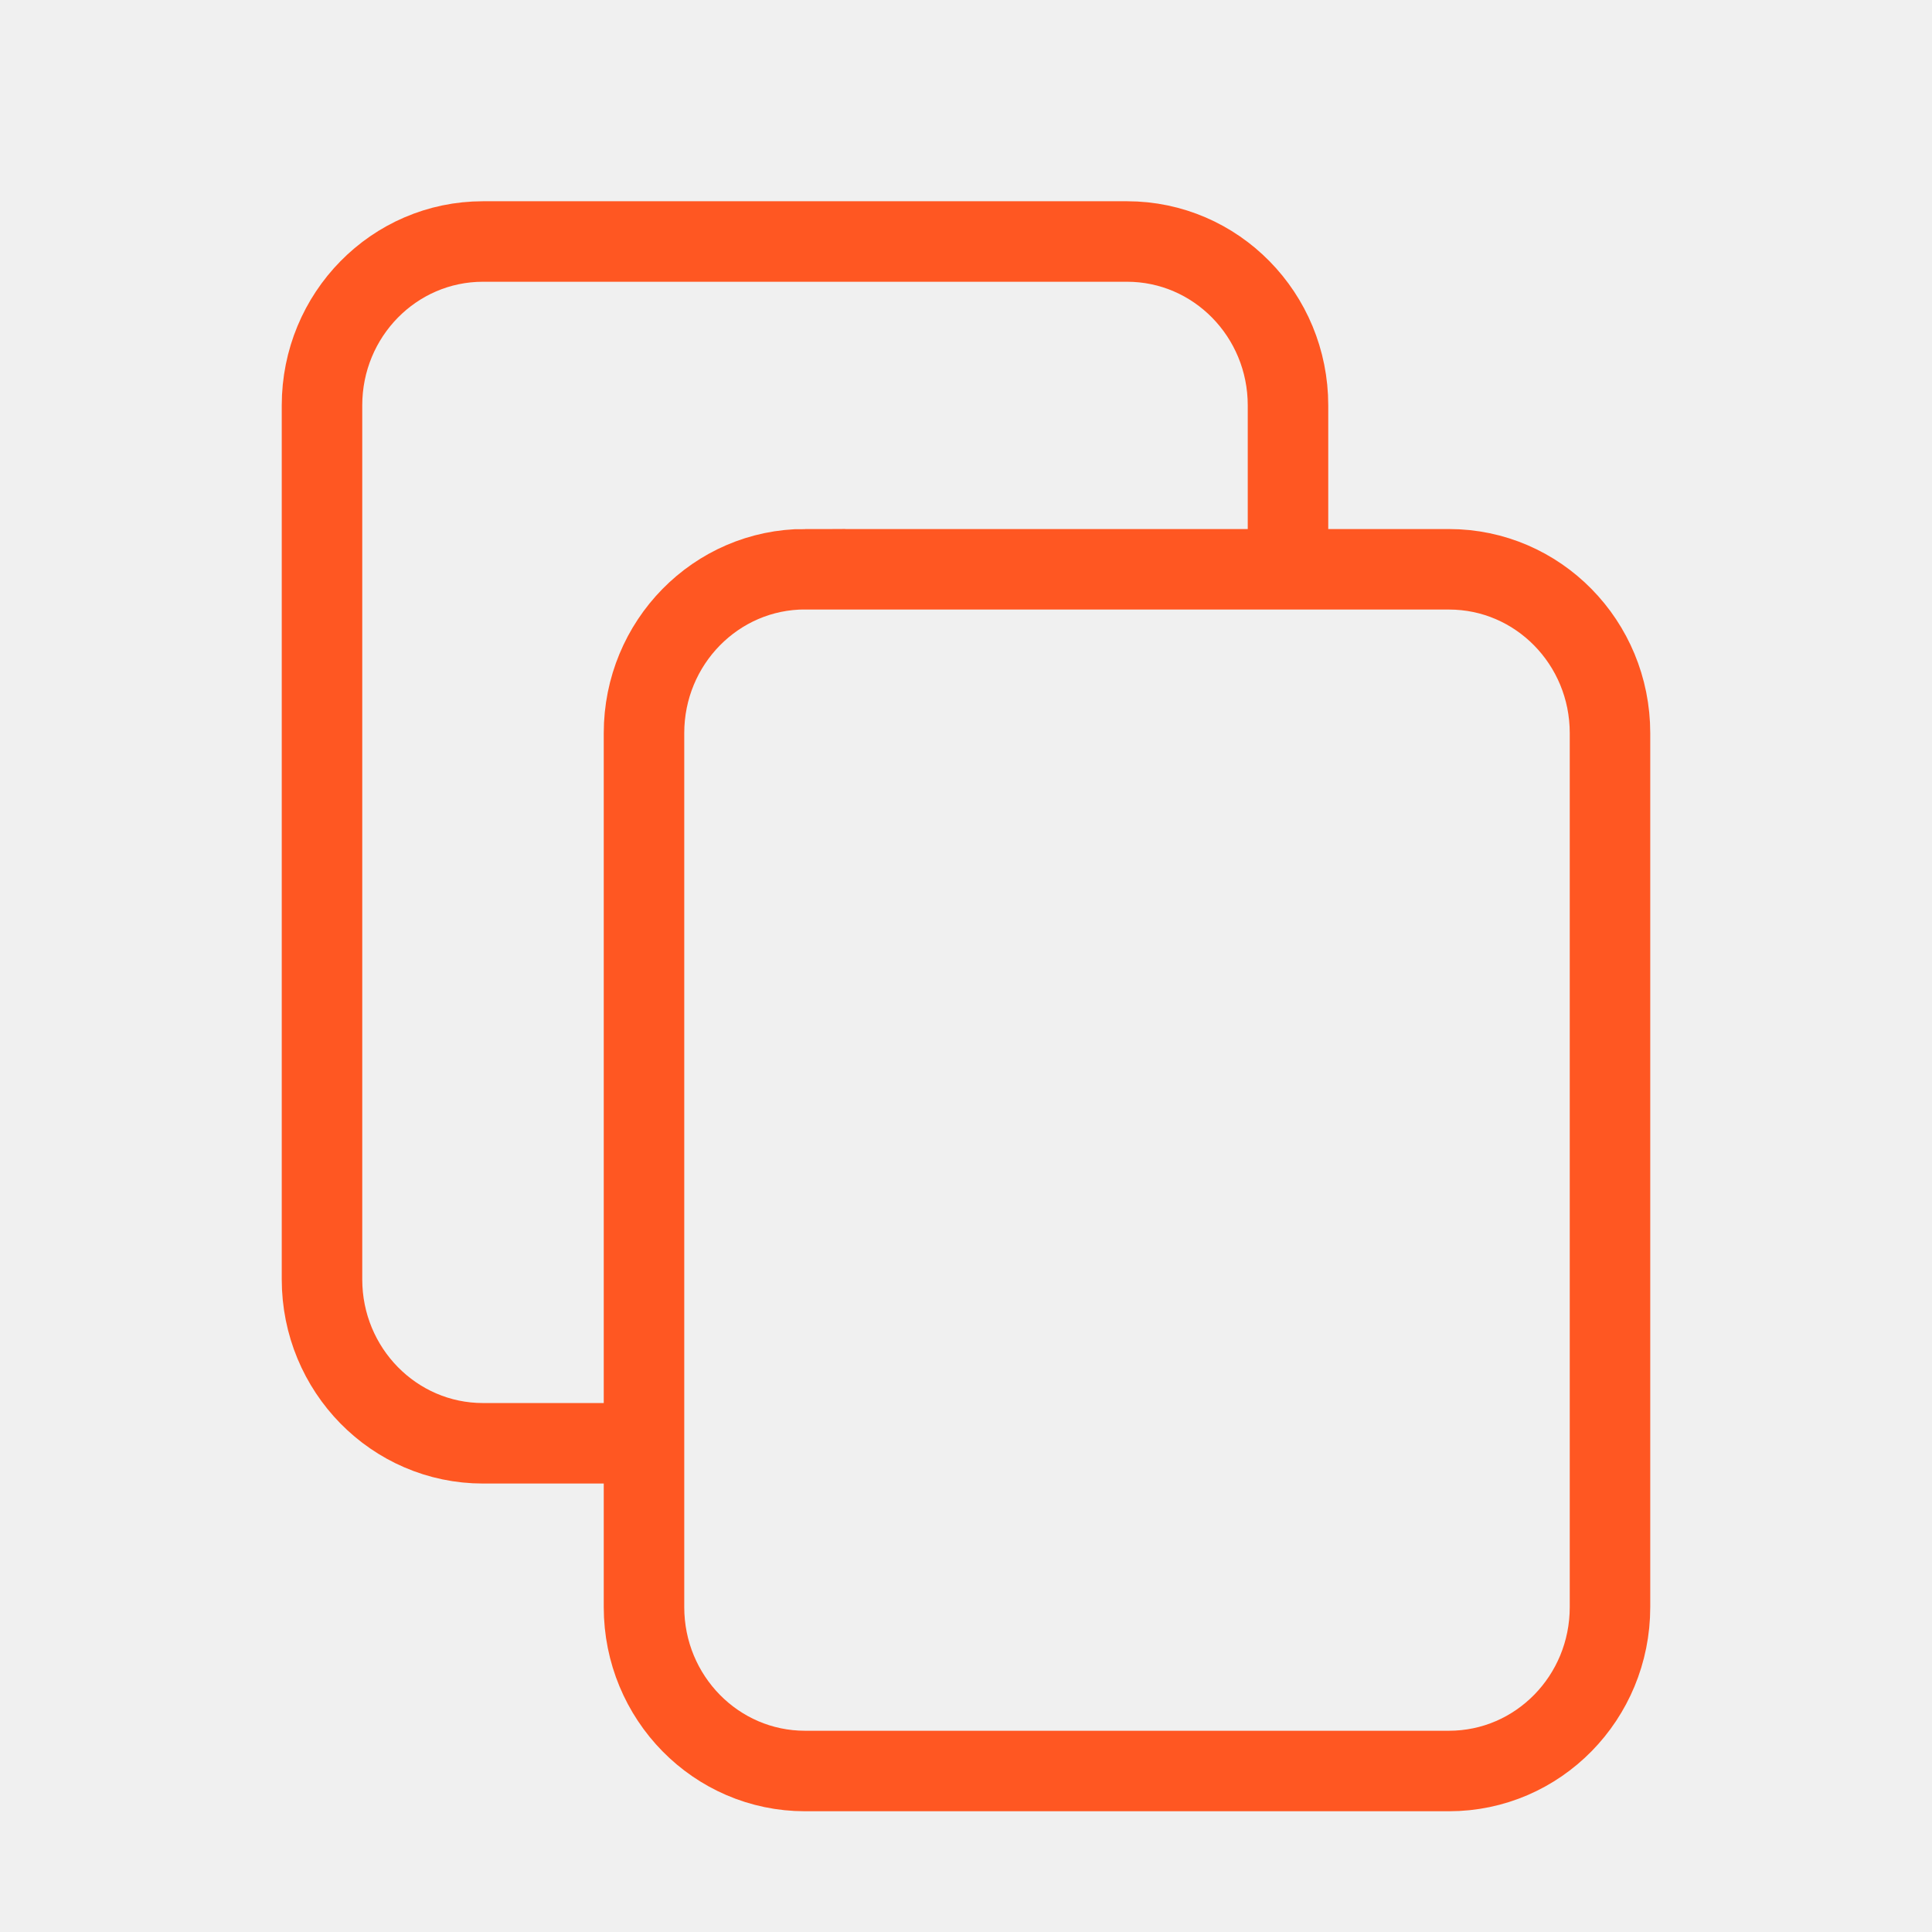
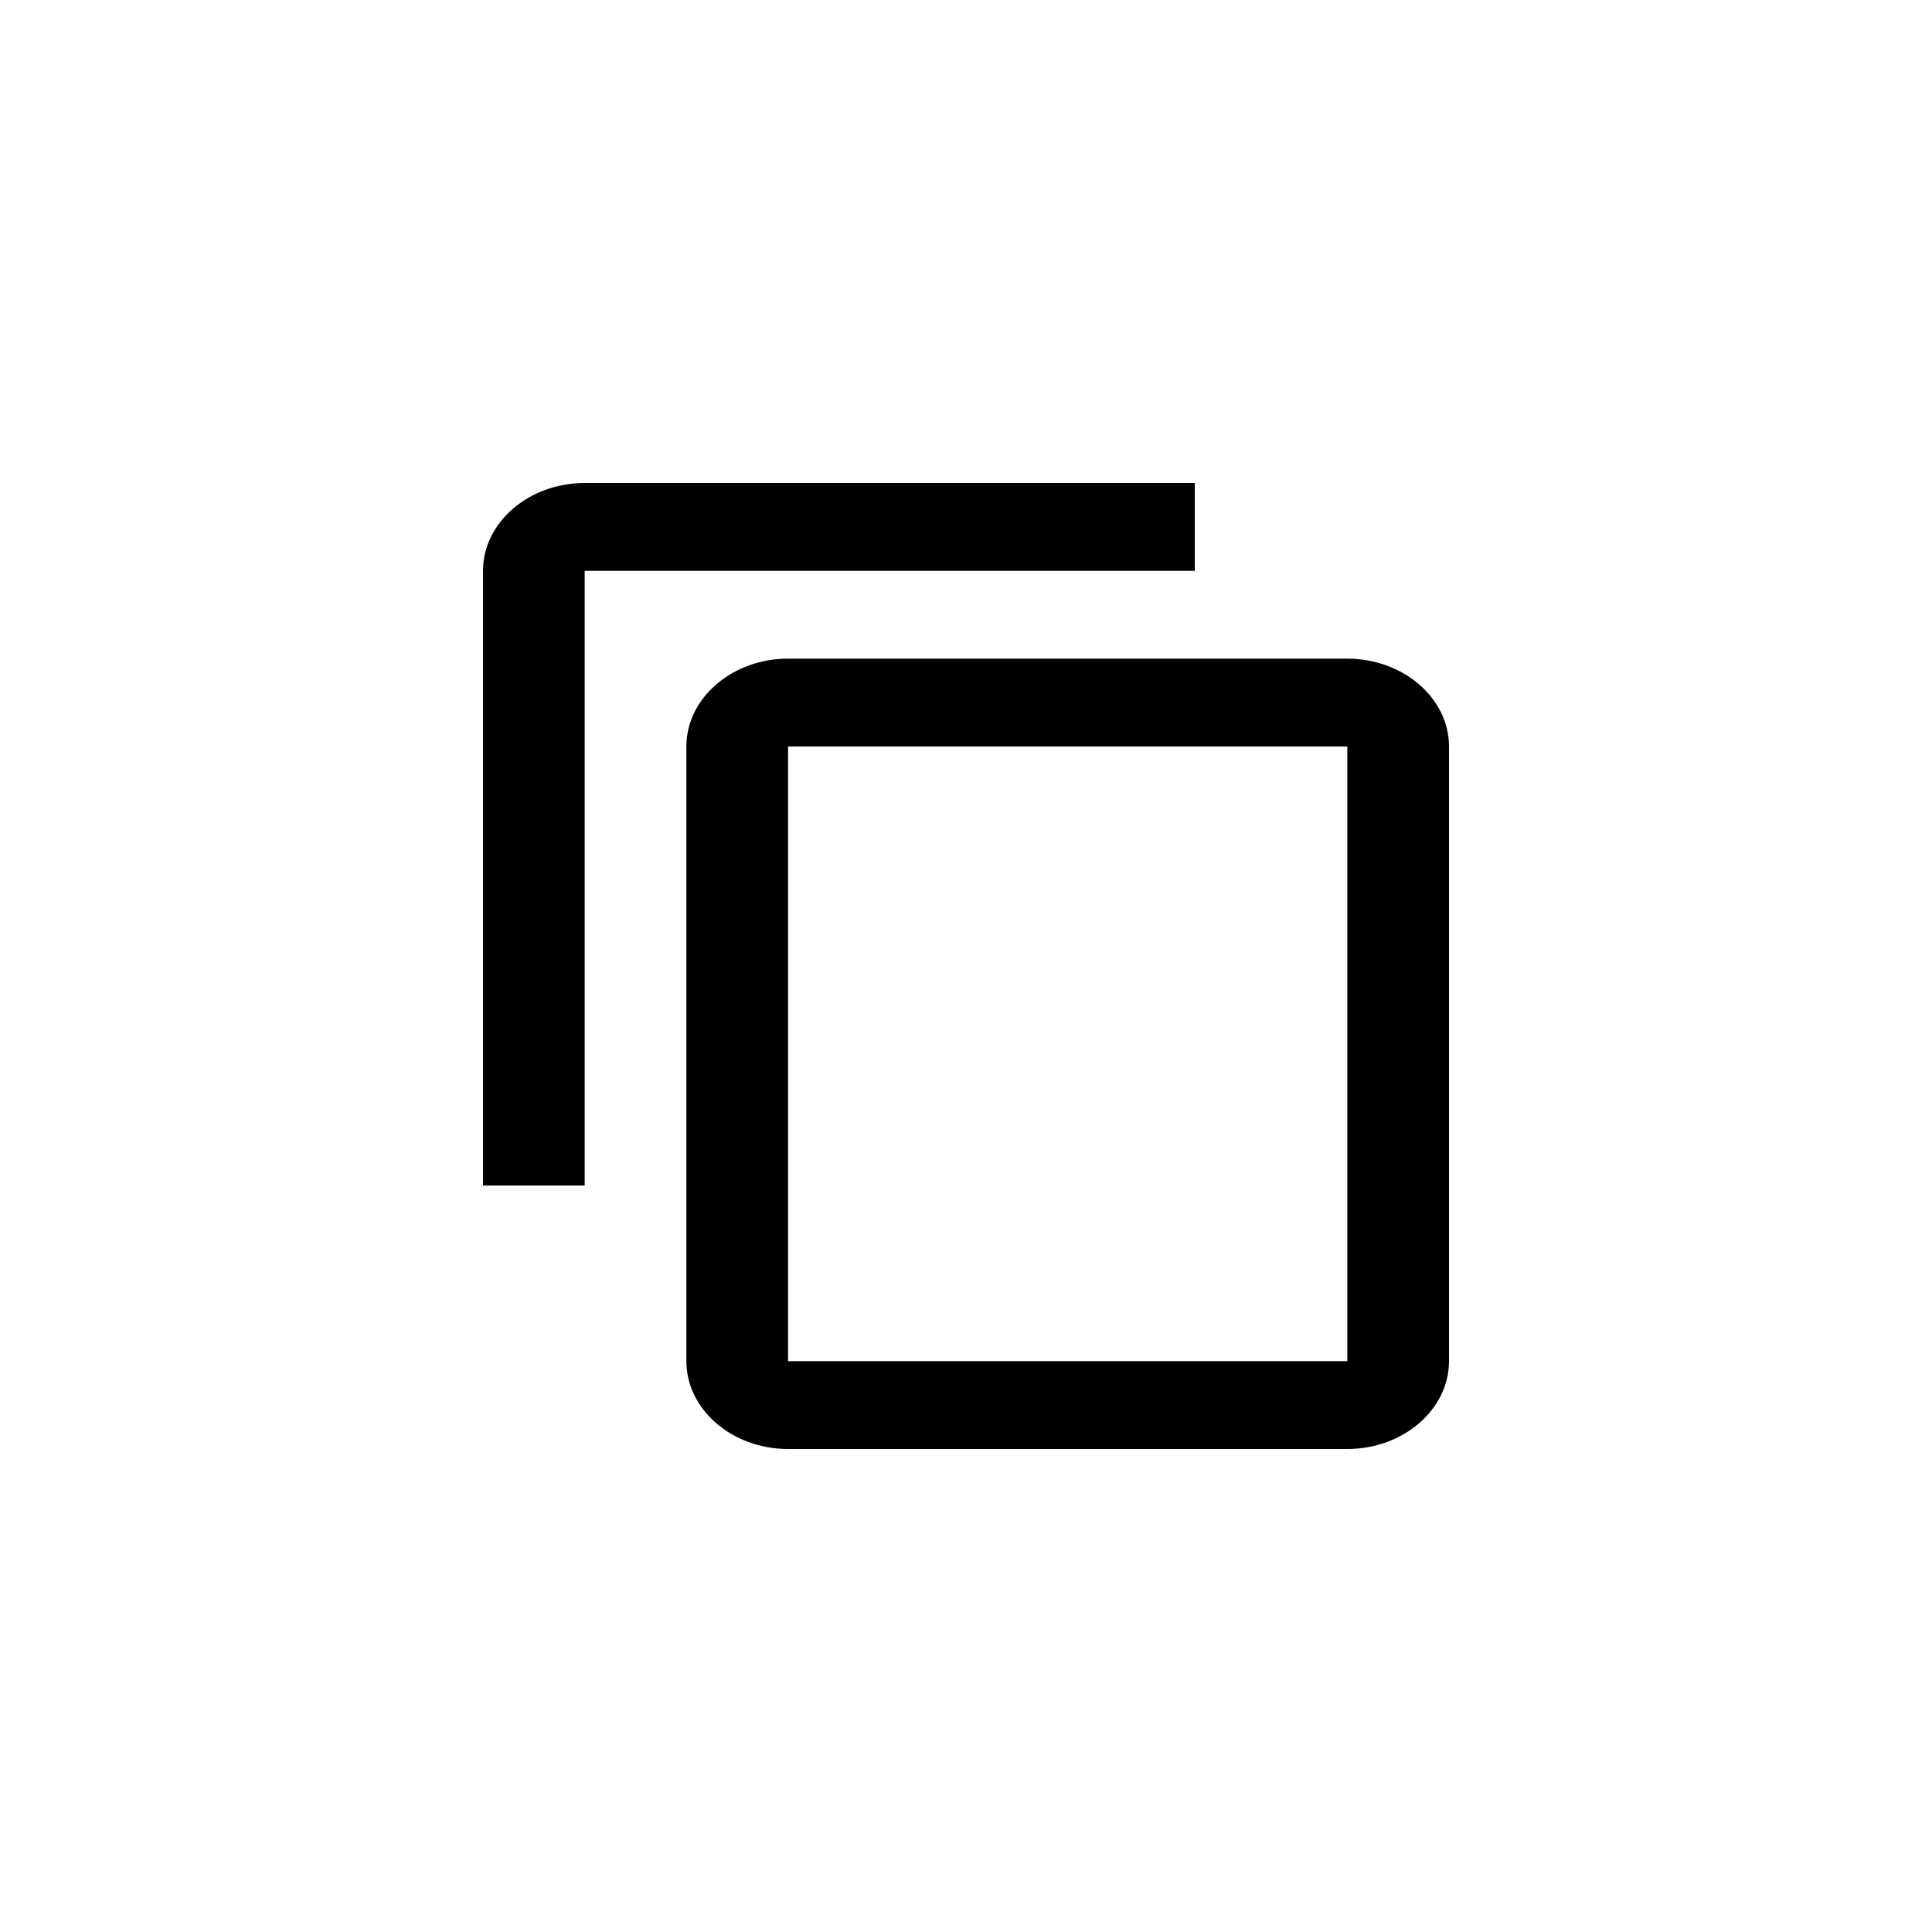
- <svg xmlns="http://www.w3.org/2000/svg" fill="none" shapeRendering="geometricPrecision" stroke="#FF5722" strokeLinecap="round" strokeLinejoin="round" strokeWidth="1.5" viewBox="0 0 24 24" width="14" height="14" version="1.1" id="svg4">
-   <defs id="defs8" />
-   <path d="M8 17.929H6c-1.105 0-2-.912-2-2.036V5.036C4 3.91 4.895 3 6 3h8c1.105 0 2 .911 2 2.036v1.866m-6 .17h8c1.105 0 2 .91 2 2.035v10.857C20 21.09 19.105 22 18 22h-8c-1.105 0-2-.911-2-2.036V9.107c0-1.124.895-2.036 2-2.036z" id="path2" />
+ <svg xmlns="http://www.w3.org/2000/svg" version="1.1" width="1000" height="1000" viewBox="0 0 1000 1000" xml:space="preserve">
+   <defs>
+ </defs>
+   <rect x="0" y="0" width="100%" height="100%" fill="#ffffff" />
+   <g transform="matrix(26.3158 0 0 22.7273 500.0001 500.0003)" id="916614">
+     <path style="stroke: none; stroke-width: 1; stroke-dasharray: none; stroke-linecap: butt; stroke-dashoffset: 0; stroke-linejoin: miter; stroke-miterlimit: 4; is-custom-font: none; font-file-url: none; fill: rgb(0,0,0); fill-rule: evenodd; opacity: 1;" vector-effect="non-scaling-stroke" transform=" translate(-9.5, -11)" d="M 14 0 L 2 0 C 0.9 0 0 0.9 0 2 L 0 16 L 2 16 L 2 2 L 14 2 L 14 0 L 14 0 Z M 17 4 L 6 4 C 4.9 4 4 4.9 4 6 L 4 20 C 4 21.1 4.9 22 6 22 L 17 22 C 18.1 22 19 21.1 19 20 L 19 6 C 19 4.9 18.1 4 17 4 L 17 4 Z M 17 20 L 6 20 L 6 6 L 17 6 L 17 20 L 17 20 Z" stroke-linecap="round" />
+   </g>
</svg>
